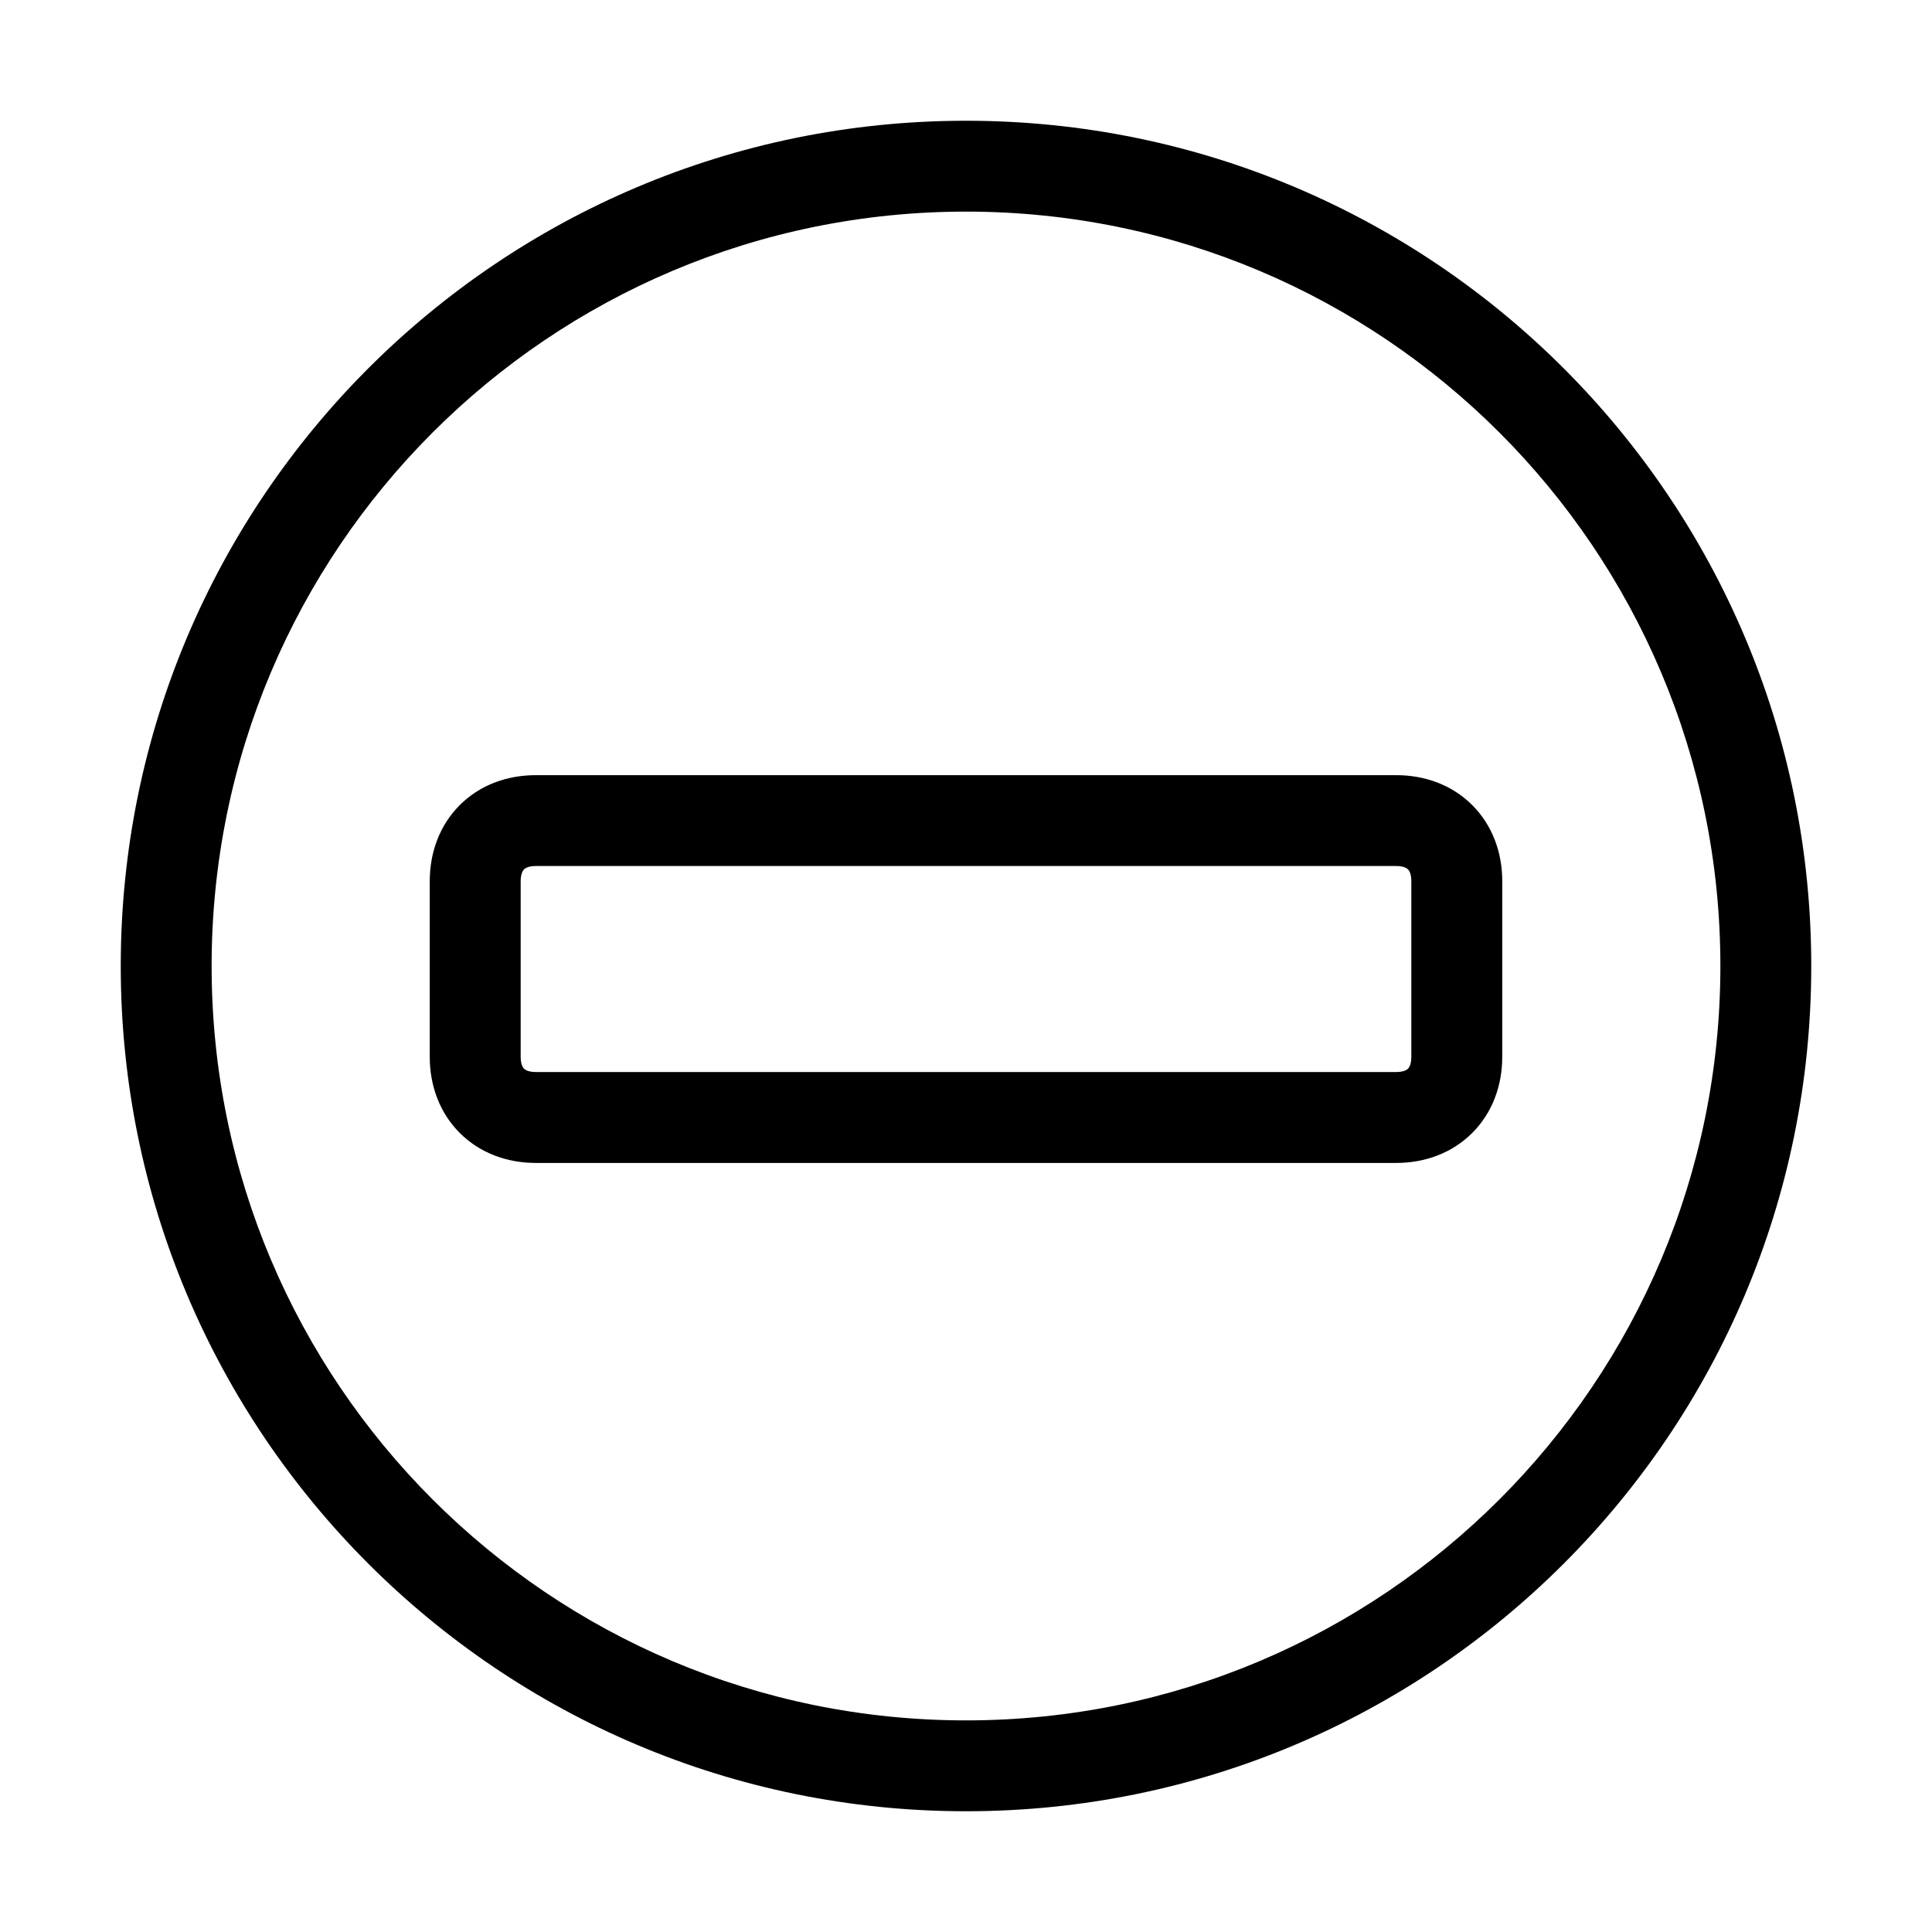
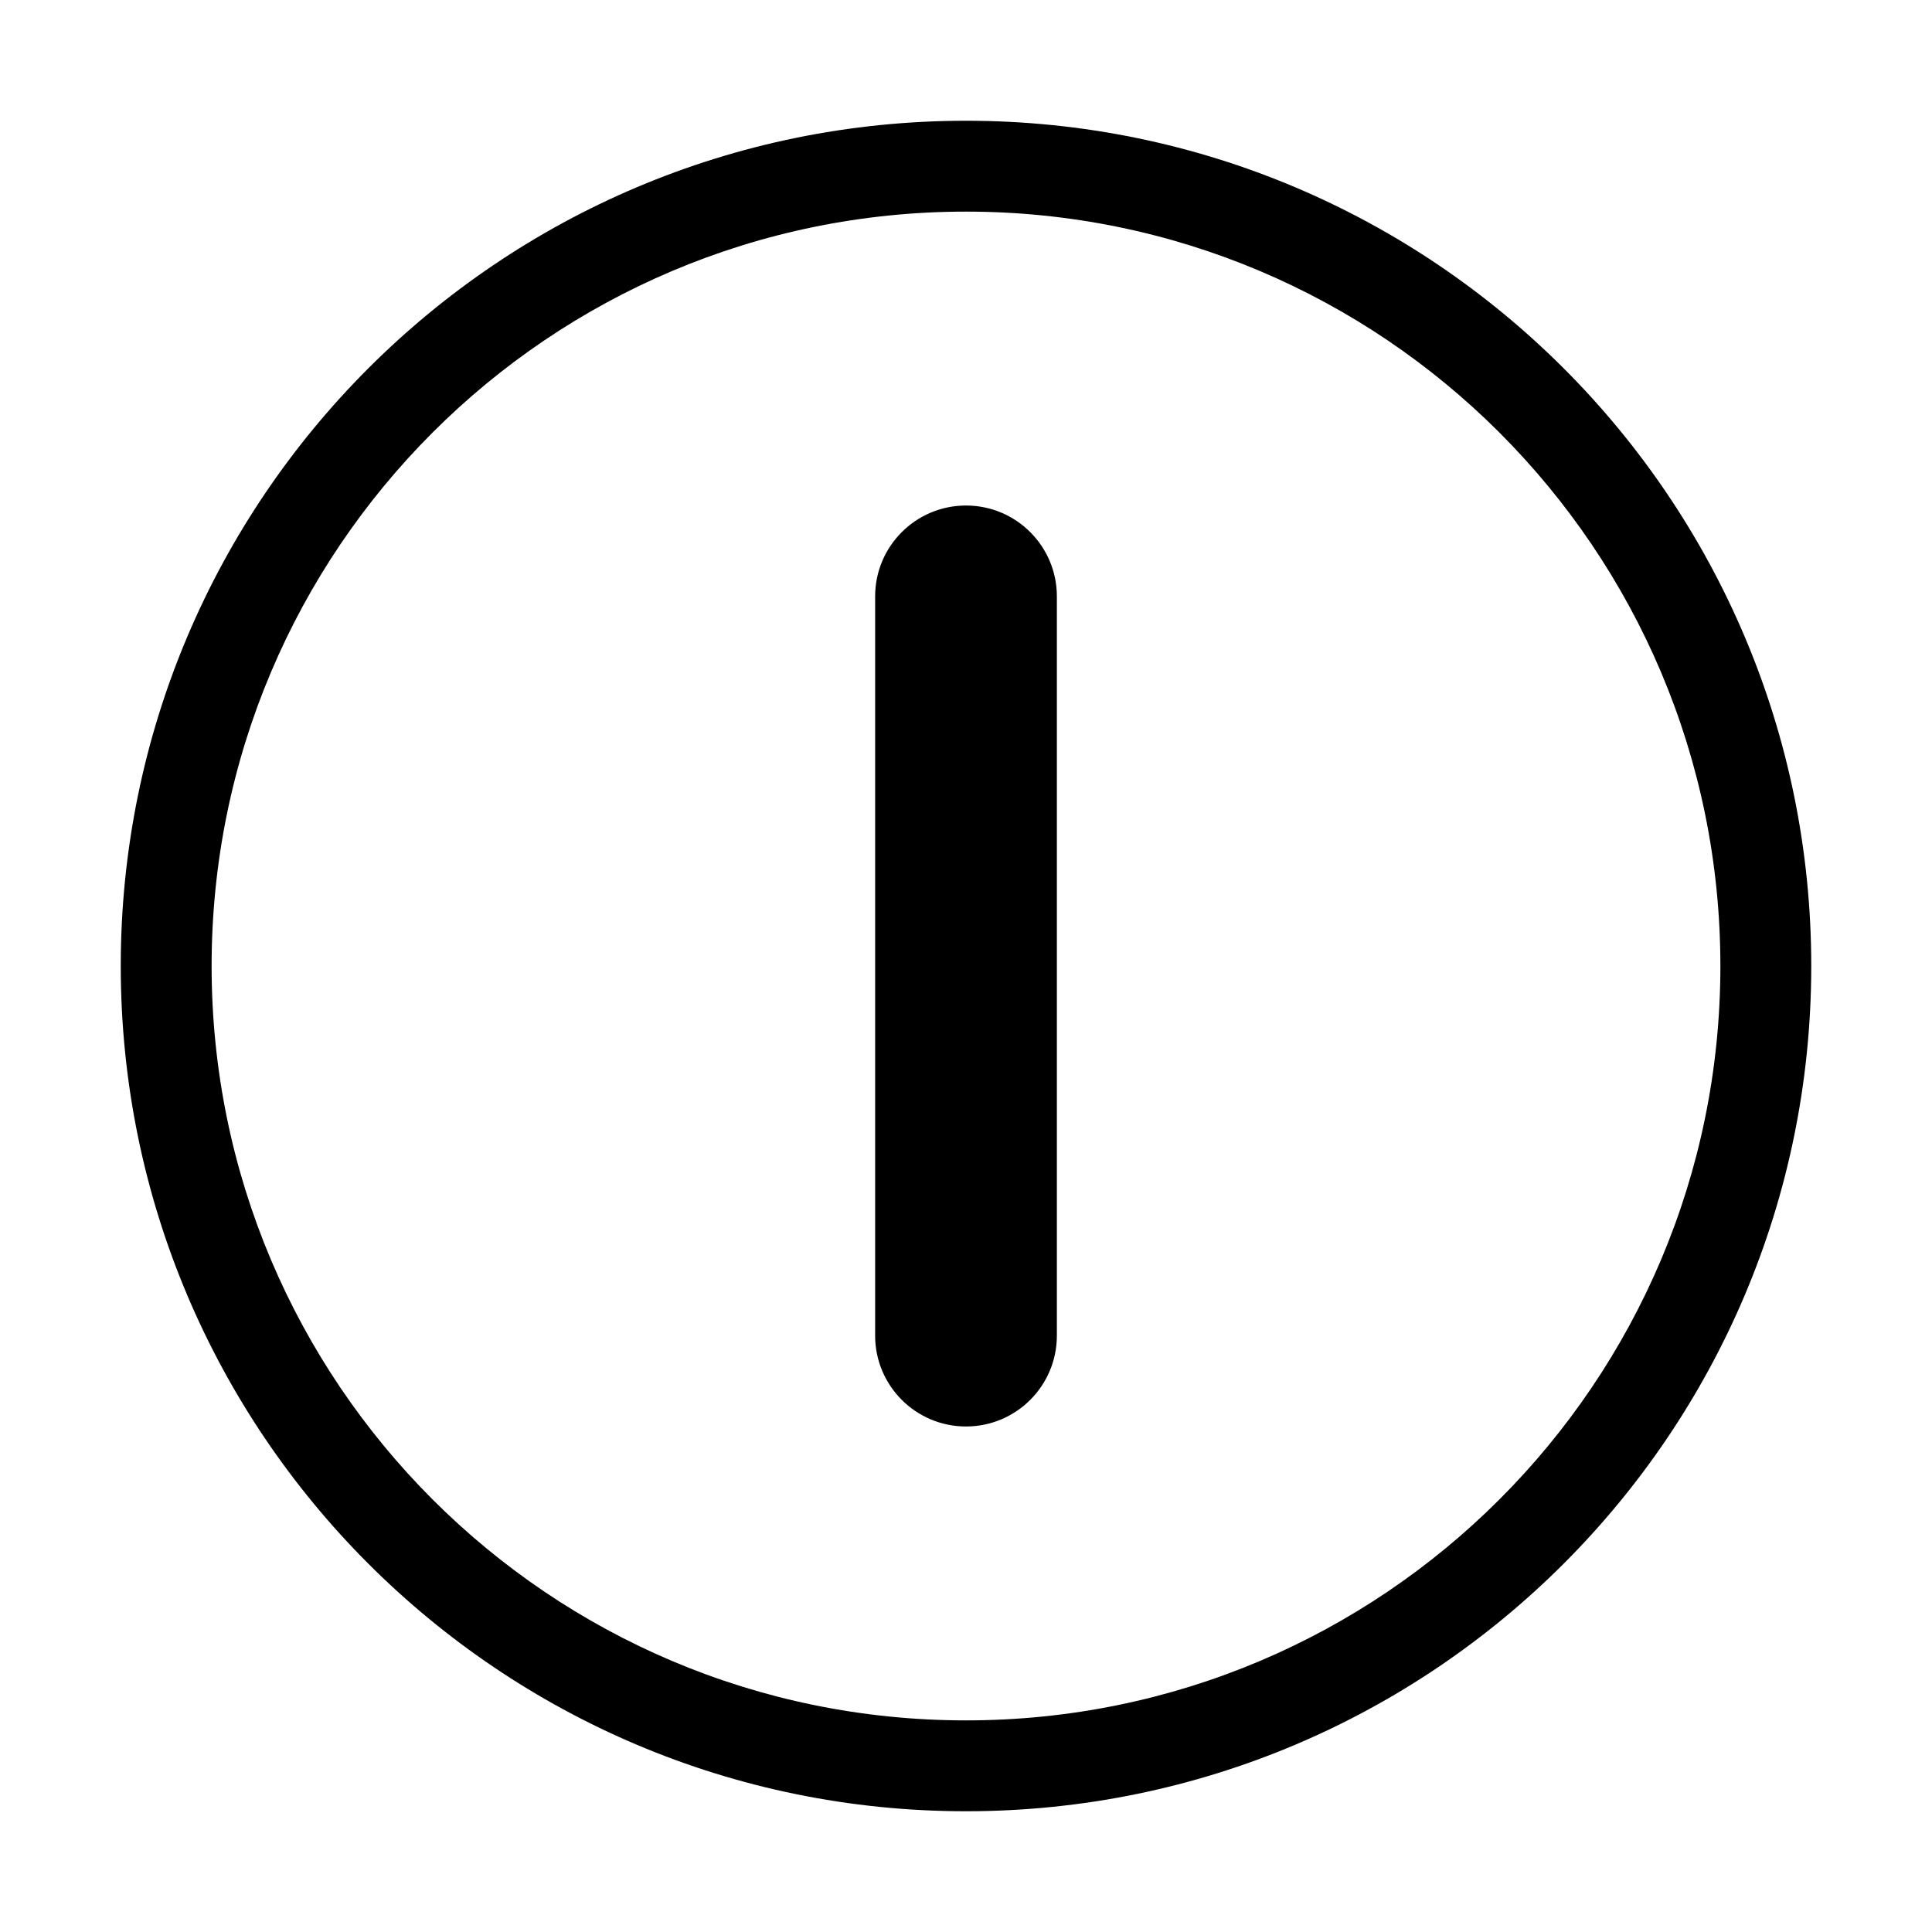
<svg xmlns="http://www.w3.org/2000/svg" width="32" height="32" viewBox="0 0 32 32" fill="none">
-   <path fill-rule="evenodd" clip-rule="evenodd" d="M16 3.505C9.099 3.505 3.505 9.099 3.505 16C3.505 22.901 9.099 28.495 16 28.495C22.901 28.495 28.495 22.901 28.495 16C28.495 9.099 22.901 3.505 16 3.505ZM2 16C2 8.268 8.268 2 16 2C23.732 2 30 8.268 30 16C30 23.732 23.732 30 16 30C8.268 30 2 23.732 2 16ZM8.679 14.4C8.664 14.415 8.624 14.465 8.624 14.595V17.505C8.624 17.635 8.664 17.685 8.679 17.701C8.695 17.716 8.745 17.756 8.875 17.756H23.125C23.256 17.756 23.305 17.716 23.321 17.701C23.336 17.685 23.376 17.635 23.376 17.505V14.595C23.376 14.465 23.336 14.415 23.321 14.4C23.305 14.384 23.256 14.344 23.125 14.344H8.875C8.745 14.344 8.695 14.384 8.679 14.4ZM7.615 13.335C7.951 12.999 8.402 12.839 8.875 12.839H23.125C23.598 12.839 24.049 12.999 24.385 13.335C24.721 13.671 24.882 14.123 24.882 14.595V17.505C24.882 17.977 24.721 18.429 24.385 18.765C24.049 19.101 23.598 19.262 23.125 19.262H8.875C8.402 19.262 7.951 19.101 7.615 18.765C7.279 18.429 7.118 17.977 7.118 17.505V14.595C7.118 14.123 7.279 13.671 7.615 13.335Z" fill="black" />
+   <path fill-rule="evenodd" clip-rule="evenodd" d="M16 28.495C22.901 28.495 28.495 22.901 28.495 16C28.495 9.099 22.901 3.505 16 3.505C9.099 3.505 3.505 9.099 3.505 16C3.505 22.901 9.099 28.495 16 28.495ZM30 16C30 23.732 23.732 30 16 30C8.268 30 2 23.732 2 16C2 8.268 8.268 2 16 2C23.732 2 30 8.268 30 16Z" fill="black" />
+   <path fill-rule="evenodd" clip-rule="evenodd" d="M16 23.627C15.169 23.627 14.495 22.953 14.495 22.122L14.495 9.878C14.495 9.047 15.169 8.373 16 8.373C16.831 8.373 17.505 9.047 17.505 9.878L17.505 22.122C17.505 22.953 16.831 23.627 16 23.627Z" fill="black" />
</svg>
